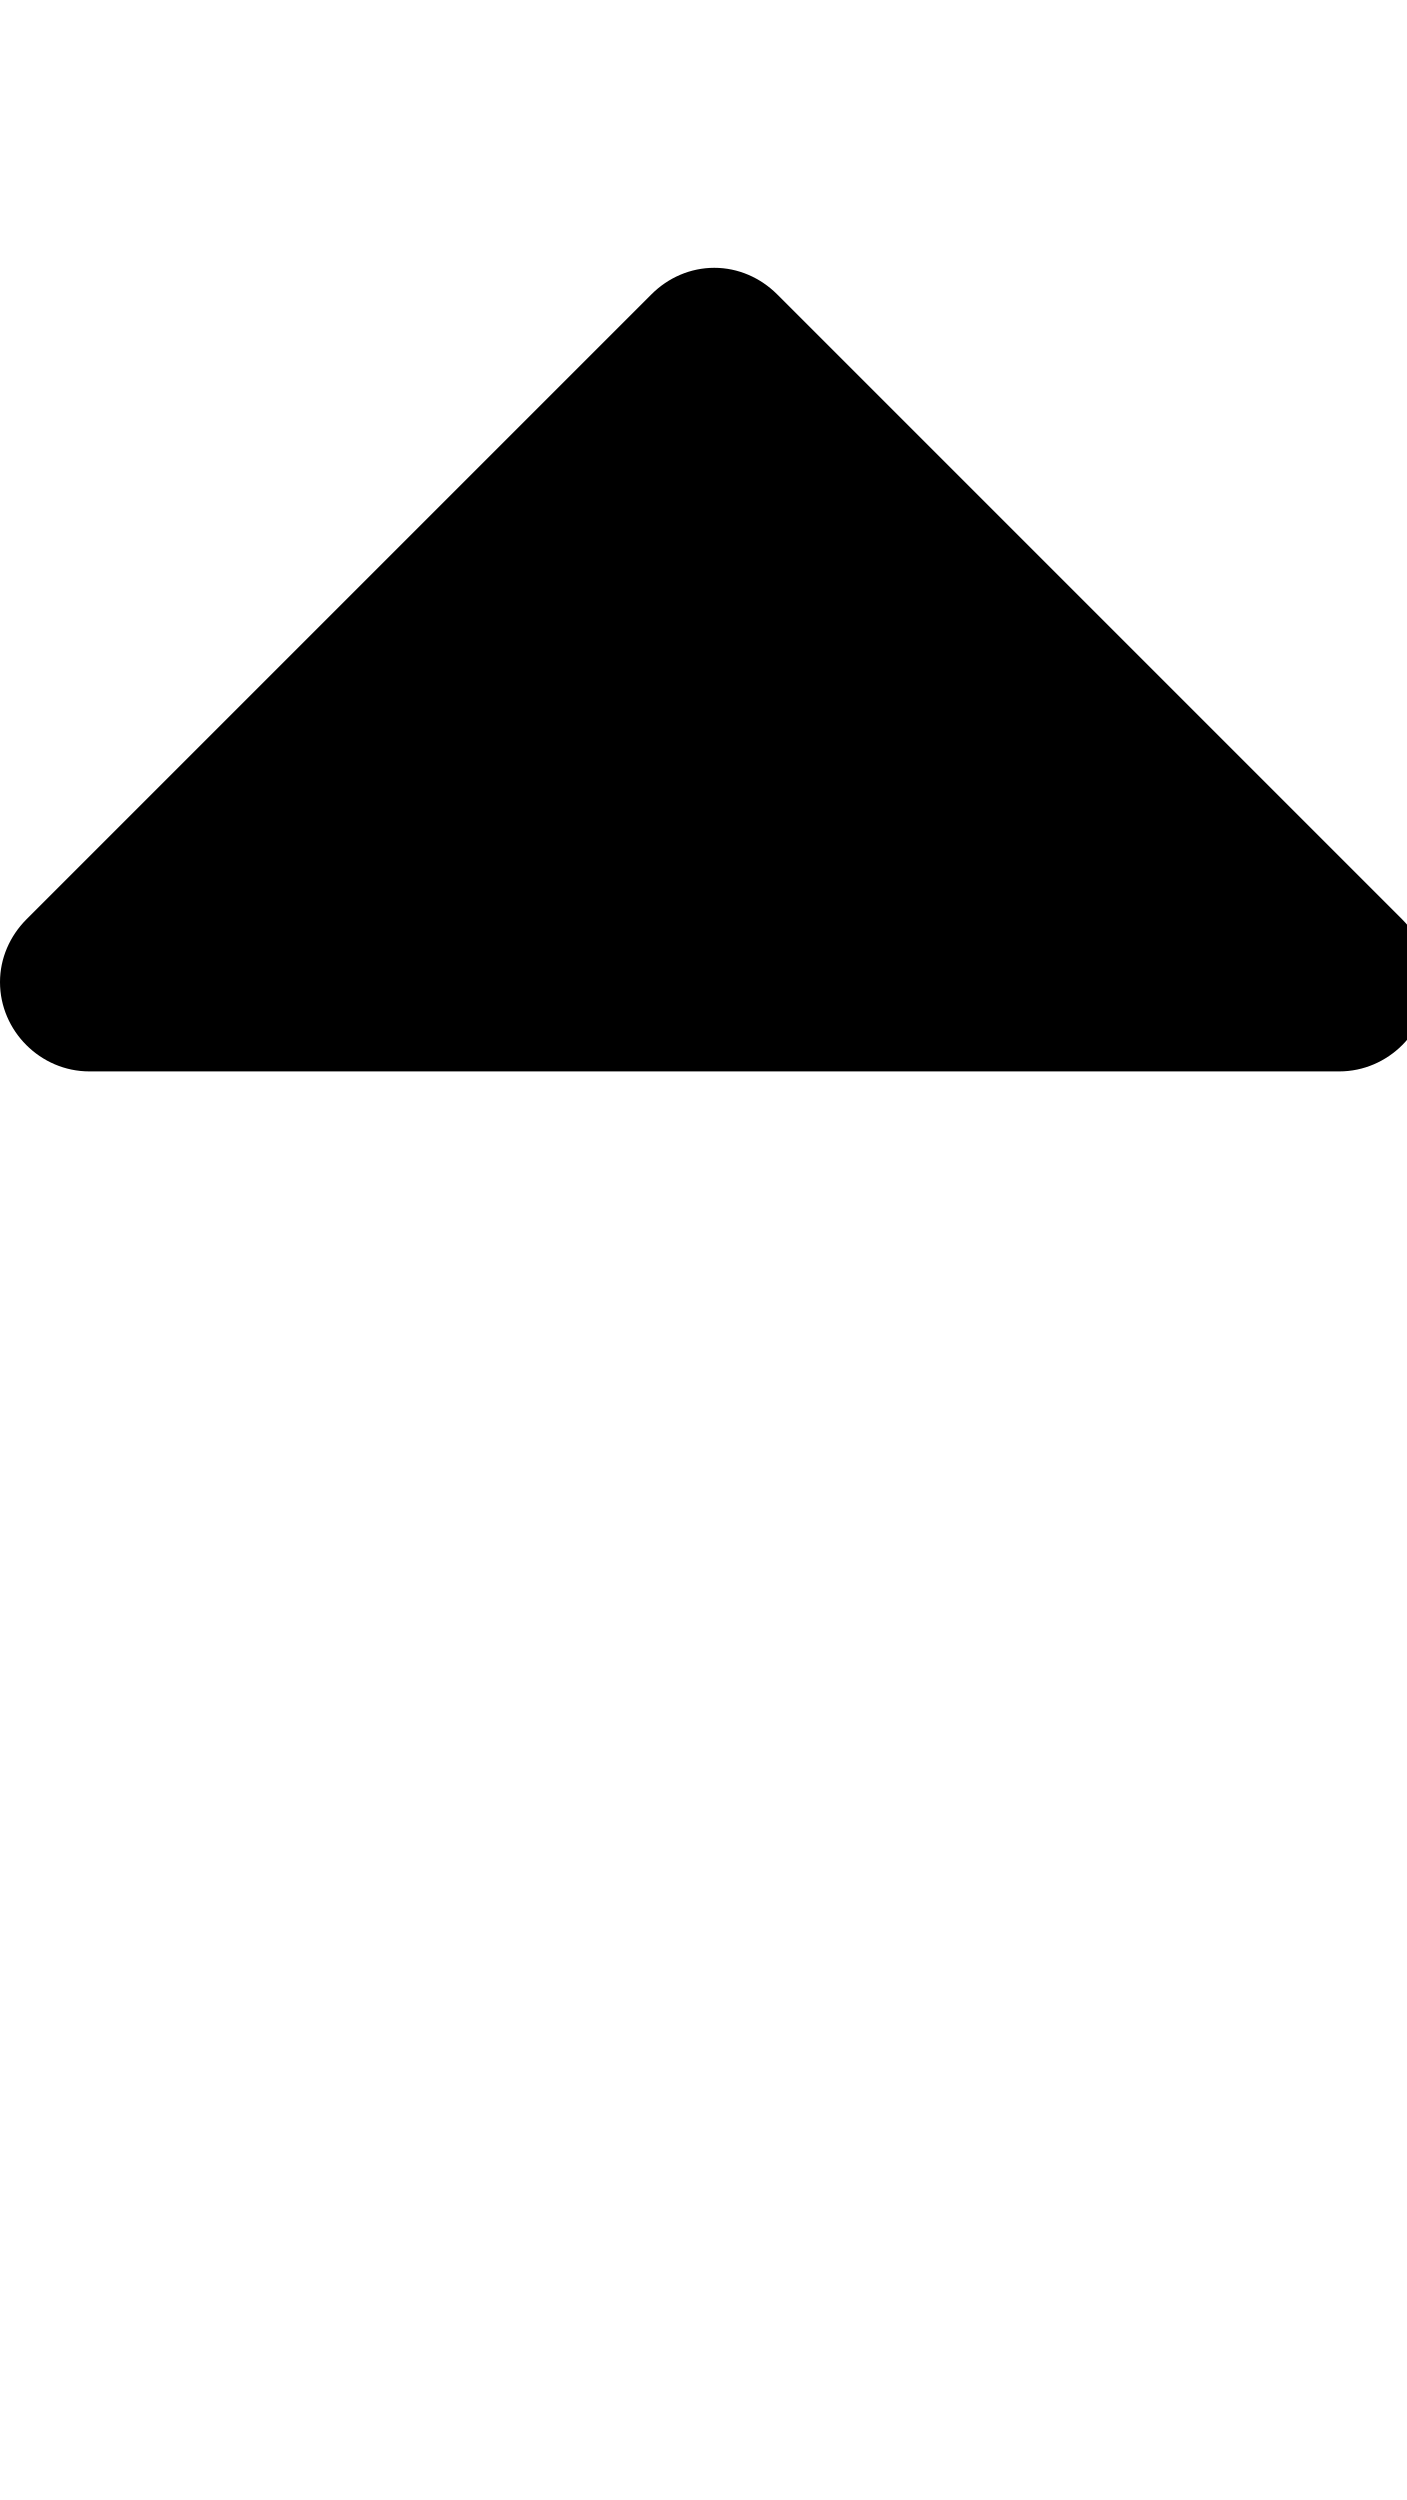
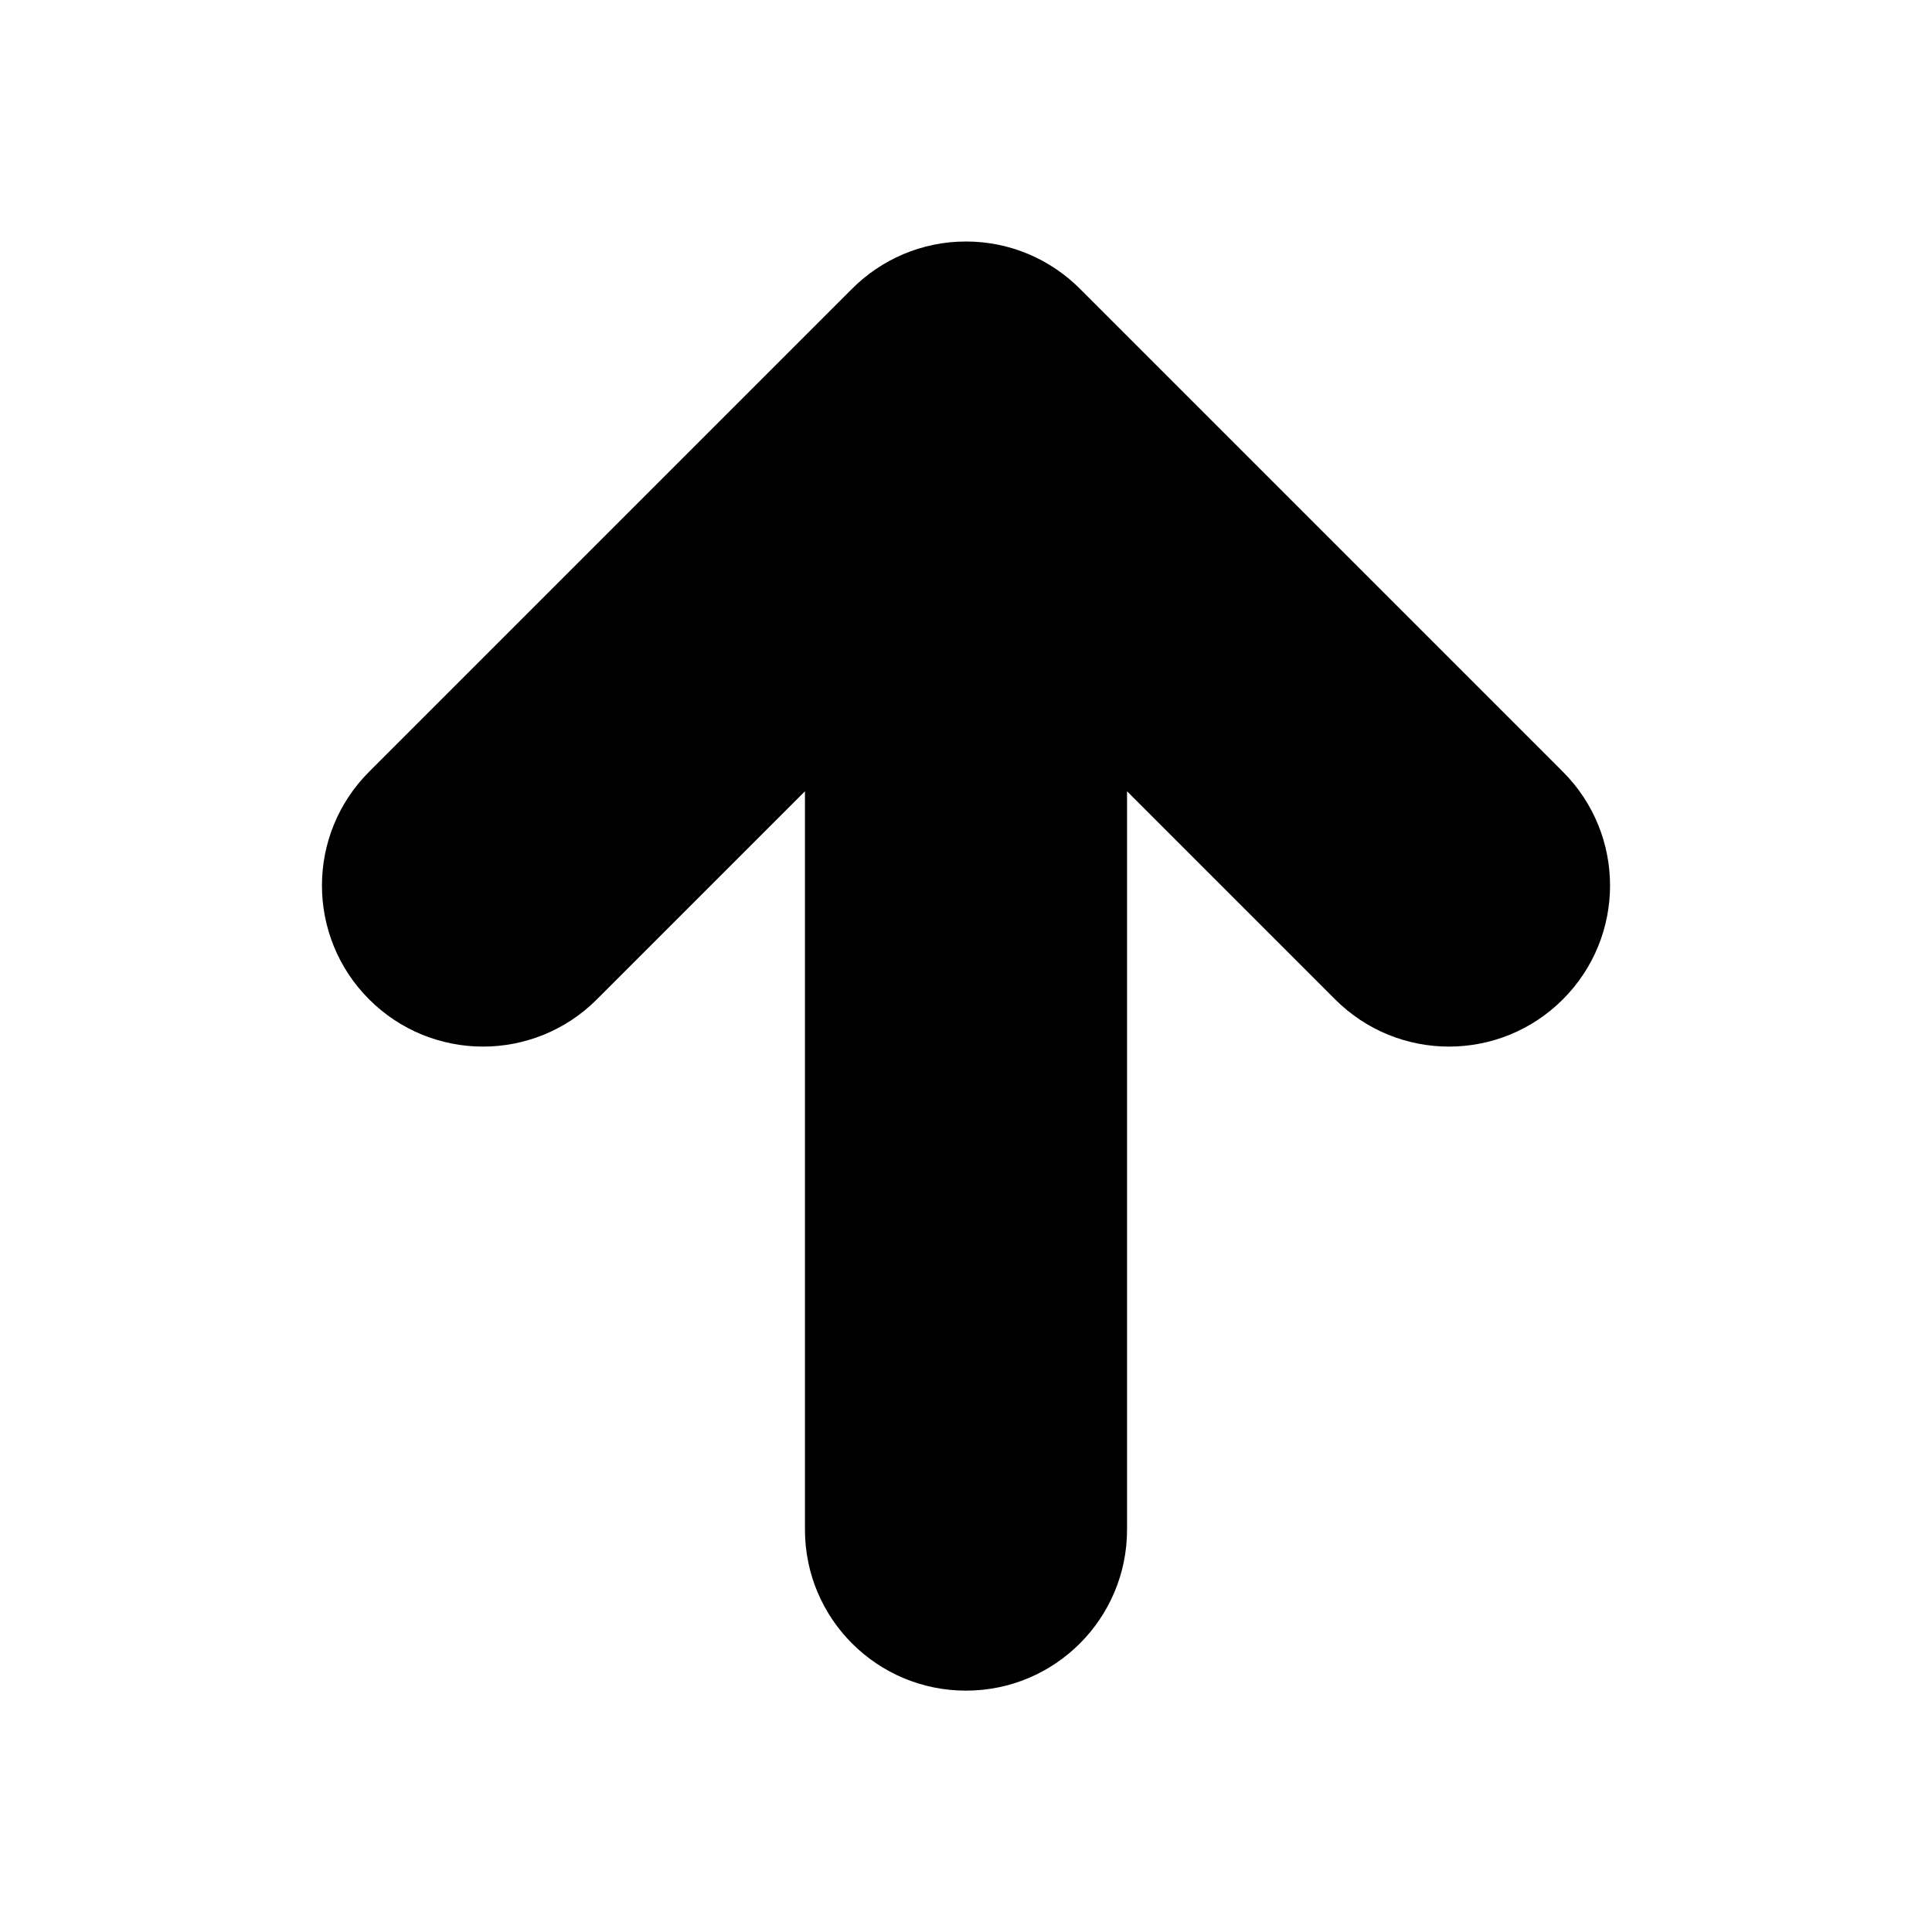
- <svg xmlns="http://www.w3.org/2000/svg" version="1.1" width="18" height="32" viewBox="0 0 18 32">
-   <path d="M18.286 12.571c0 0.625-0.518 1.143-1.143 1.143h-16c-0.625 0-1.143-0.518-1.143-1.143 0-0.304 0.125-0.589 0.339-0.804l8-8c0.214-0.214 0.5-0.339 0.804-0.339s0.589 0.125 0.804 0.339l8 8c0.214 0.214 0.339 0.5 0.339 0.804z" />
+ <svg xmlns="http://www.w3.org/2000/svg" version="1.1" width="14" height="14" viewBox="0 0 14 14">
+   <path d="M6.175 2.092c0.211-0.211 0.503-0.342 0.825-0.342s0.614 0.131 0.825 0.342l3.5 3.5c0.456 0.456 0.456 1.194 0 1.65s-1.194 0.456-1.65 0l-1.508-1.508v5.35c0 0.644-0.522 1.167-1.167 1.167s-1.167-0.522-1.167-1.167v-5.35l-1.508 1.508c-0.456 0.456-1.194 0.456-1.65 0s-0.456-1.194 0-1.65l3.5-3.5z" />
</svg>
